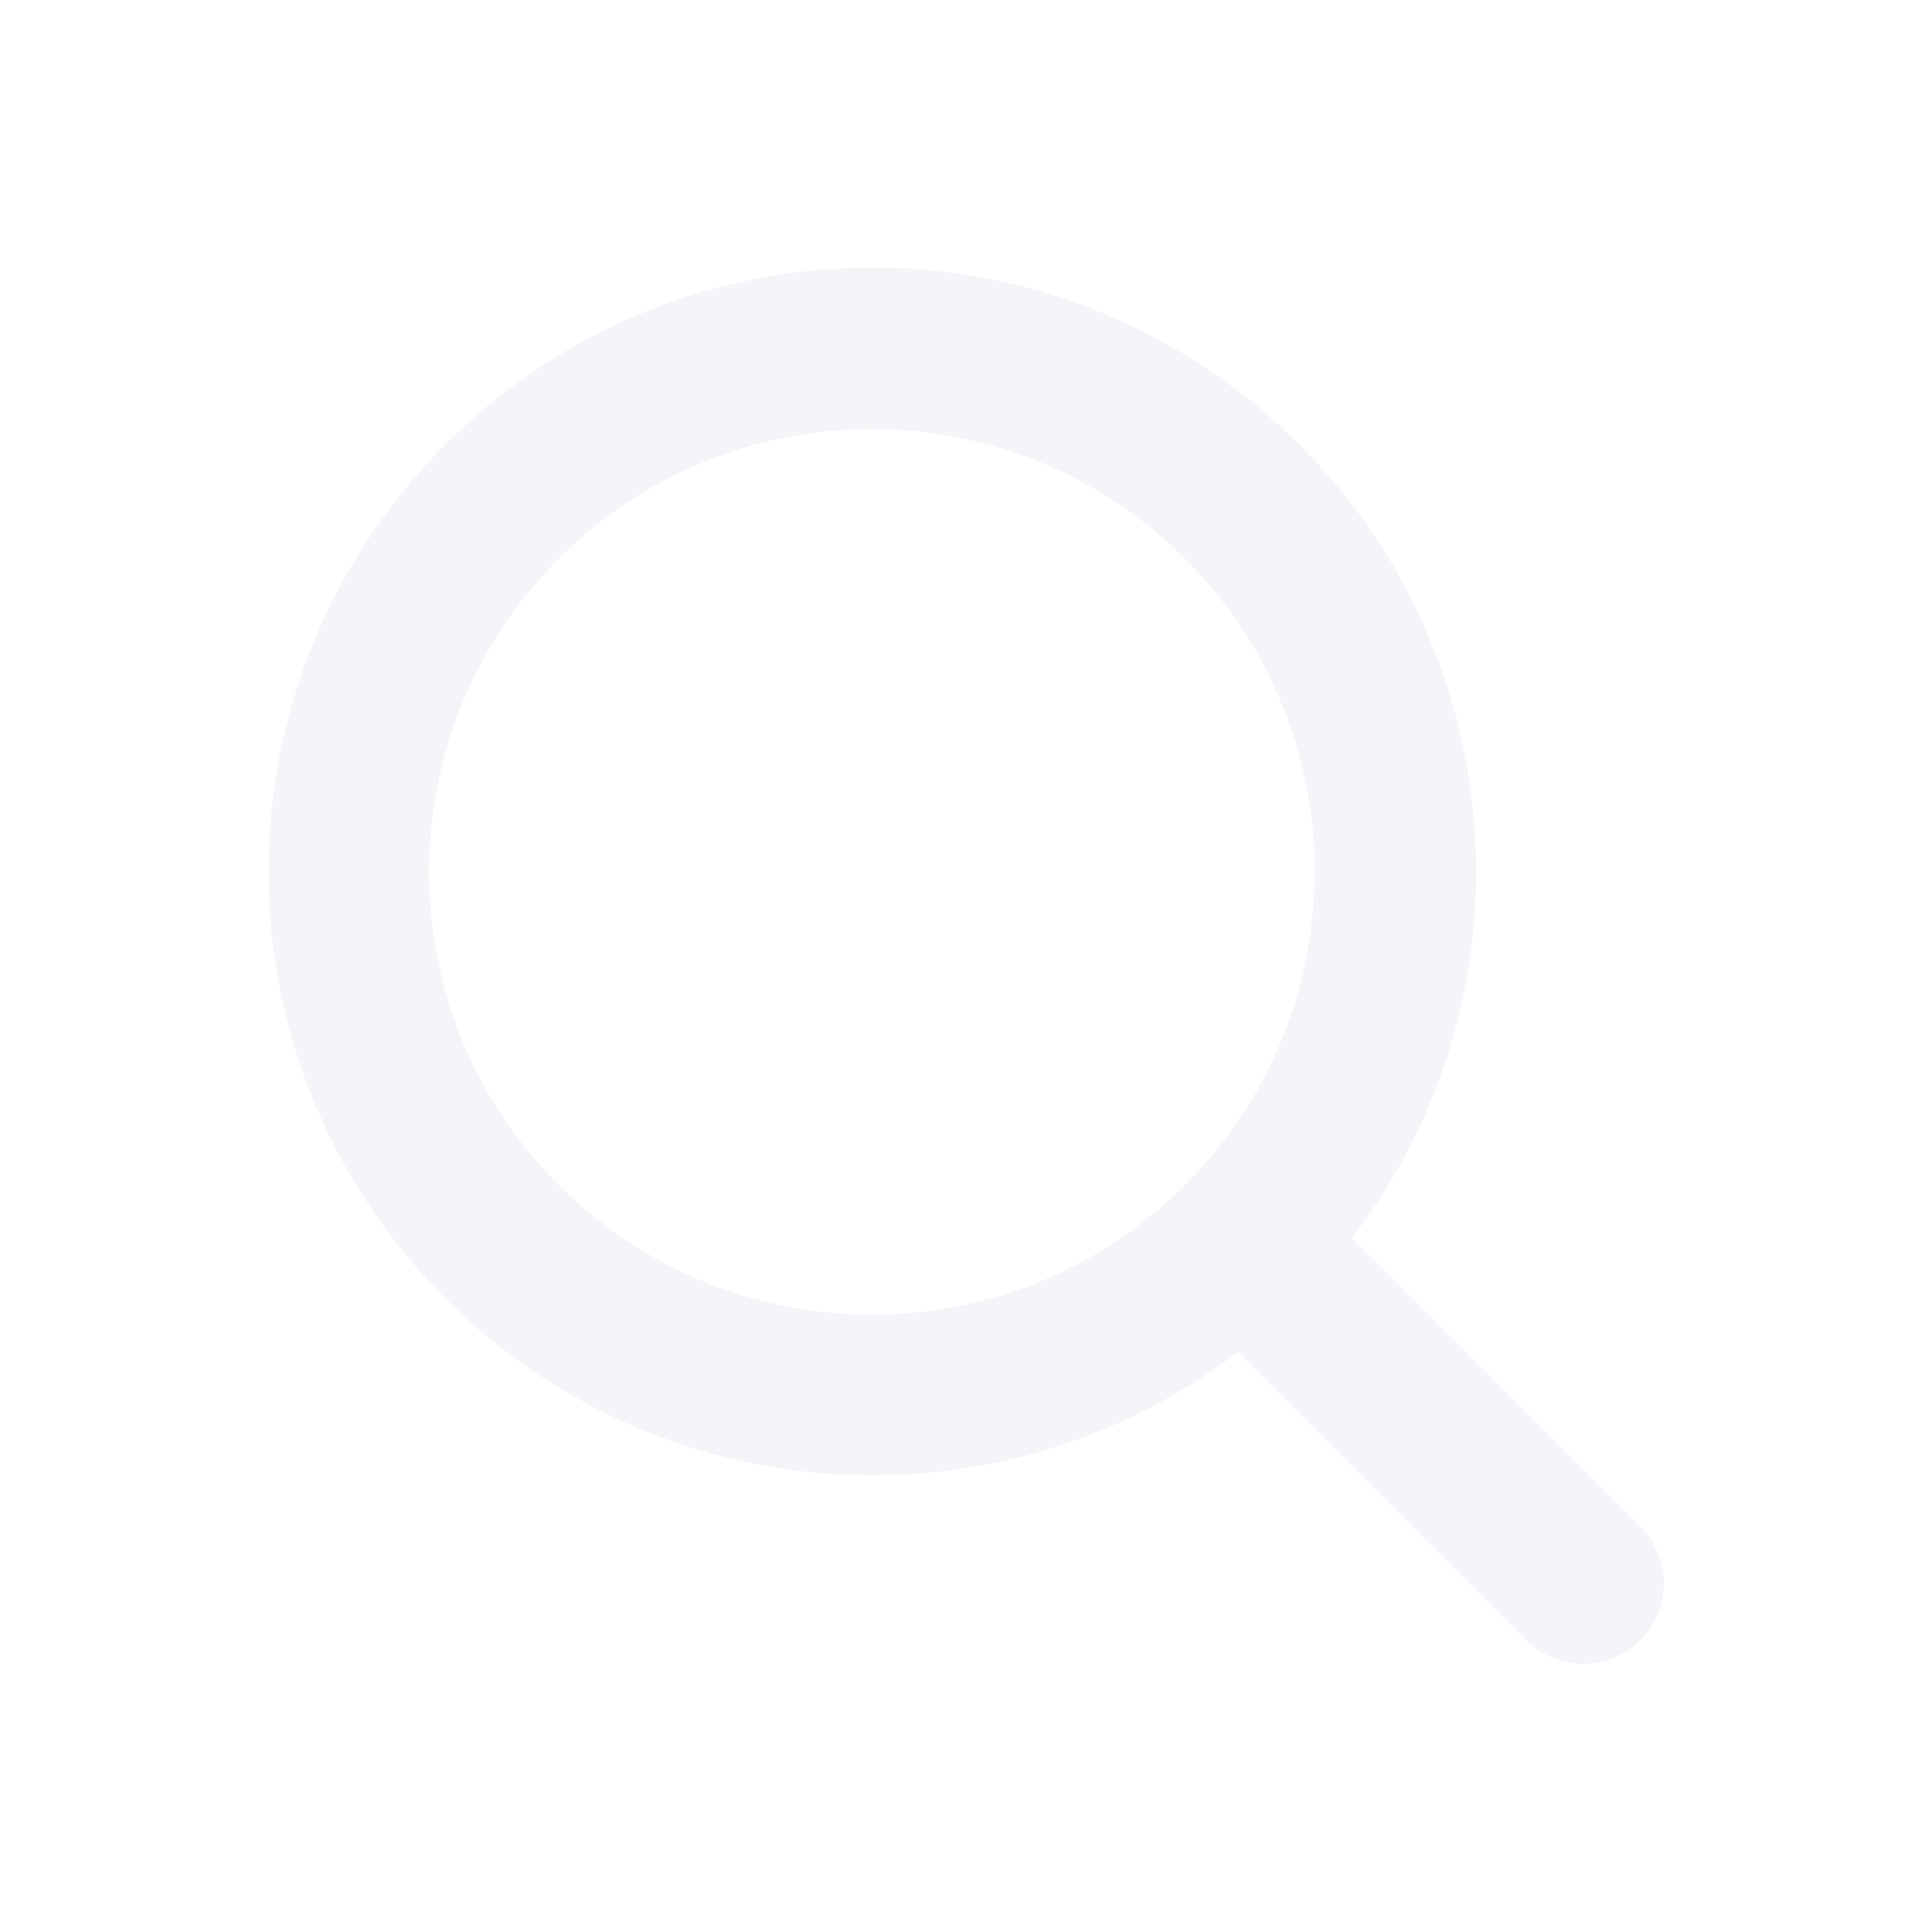
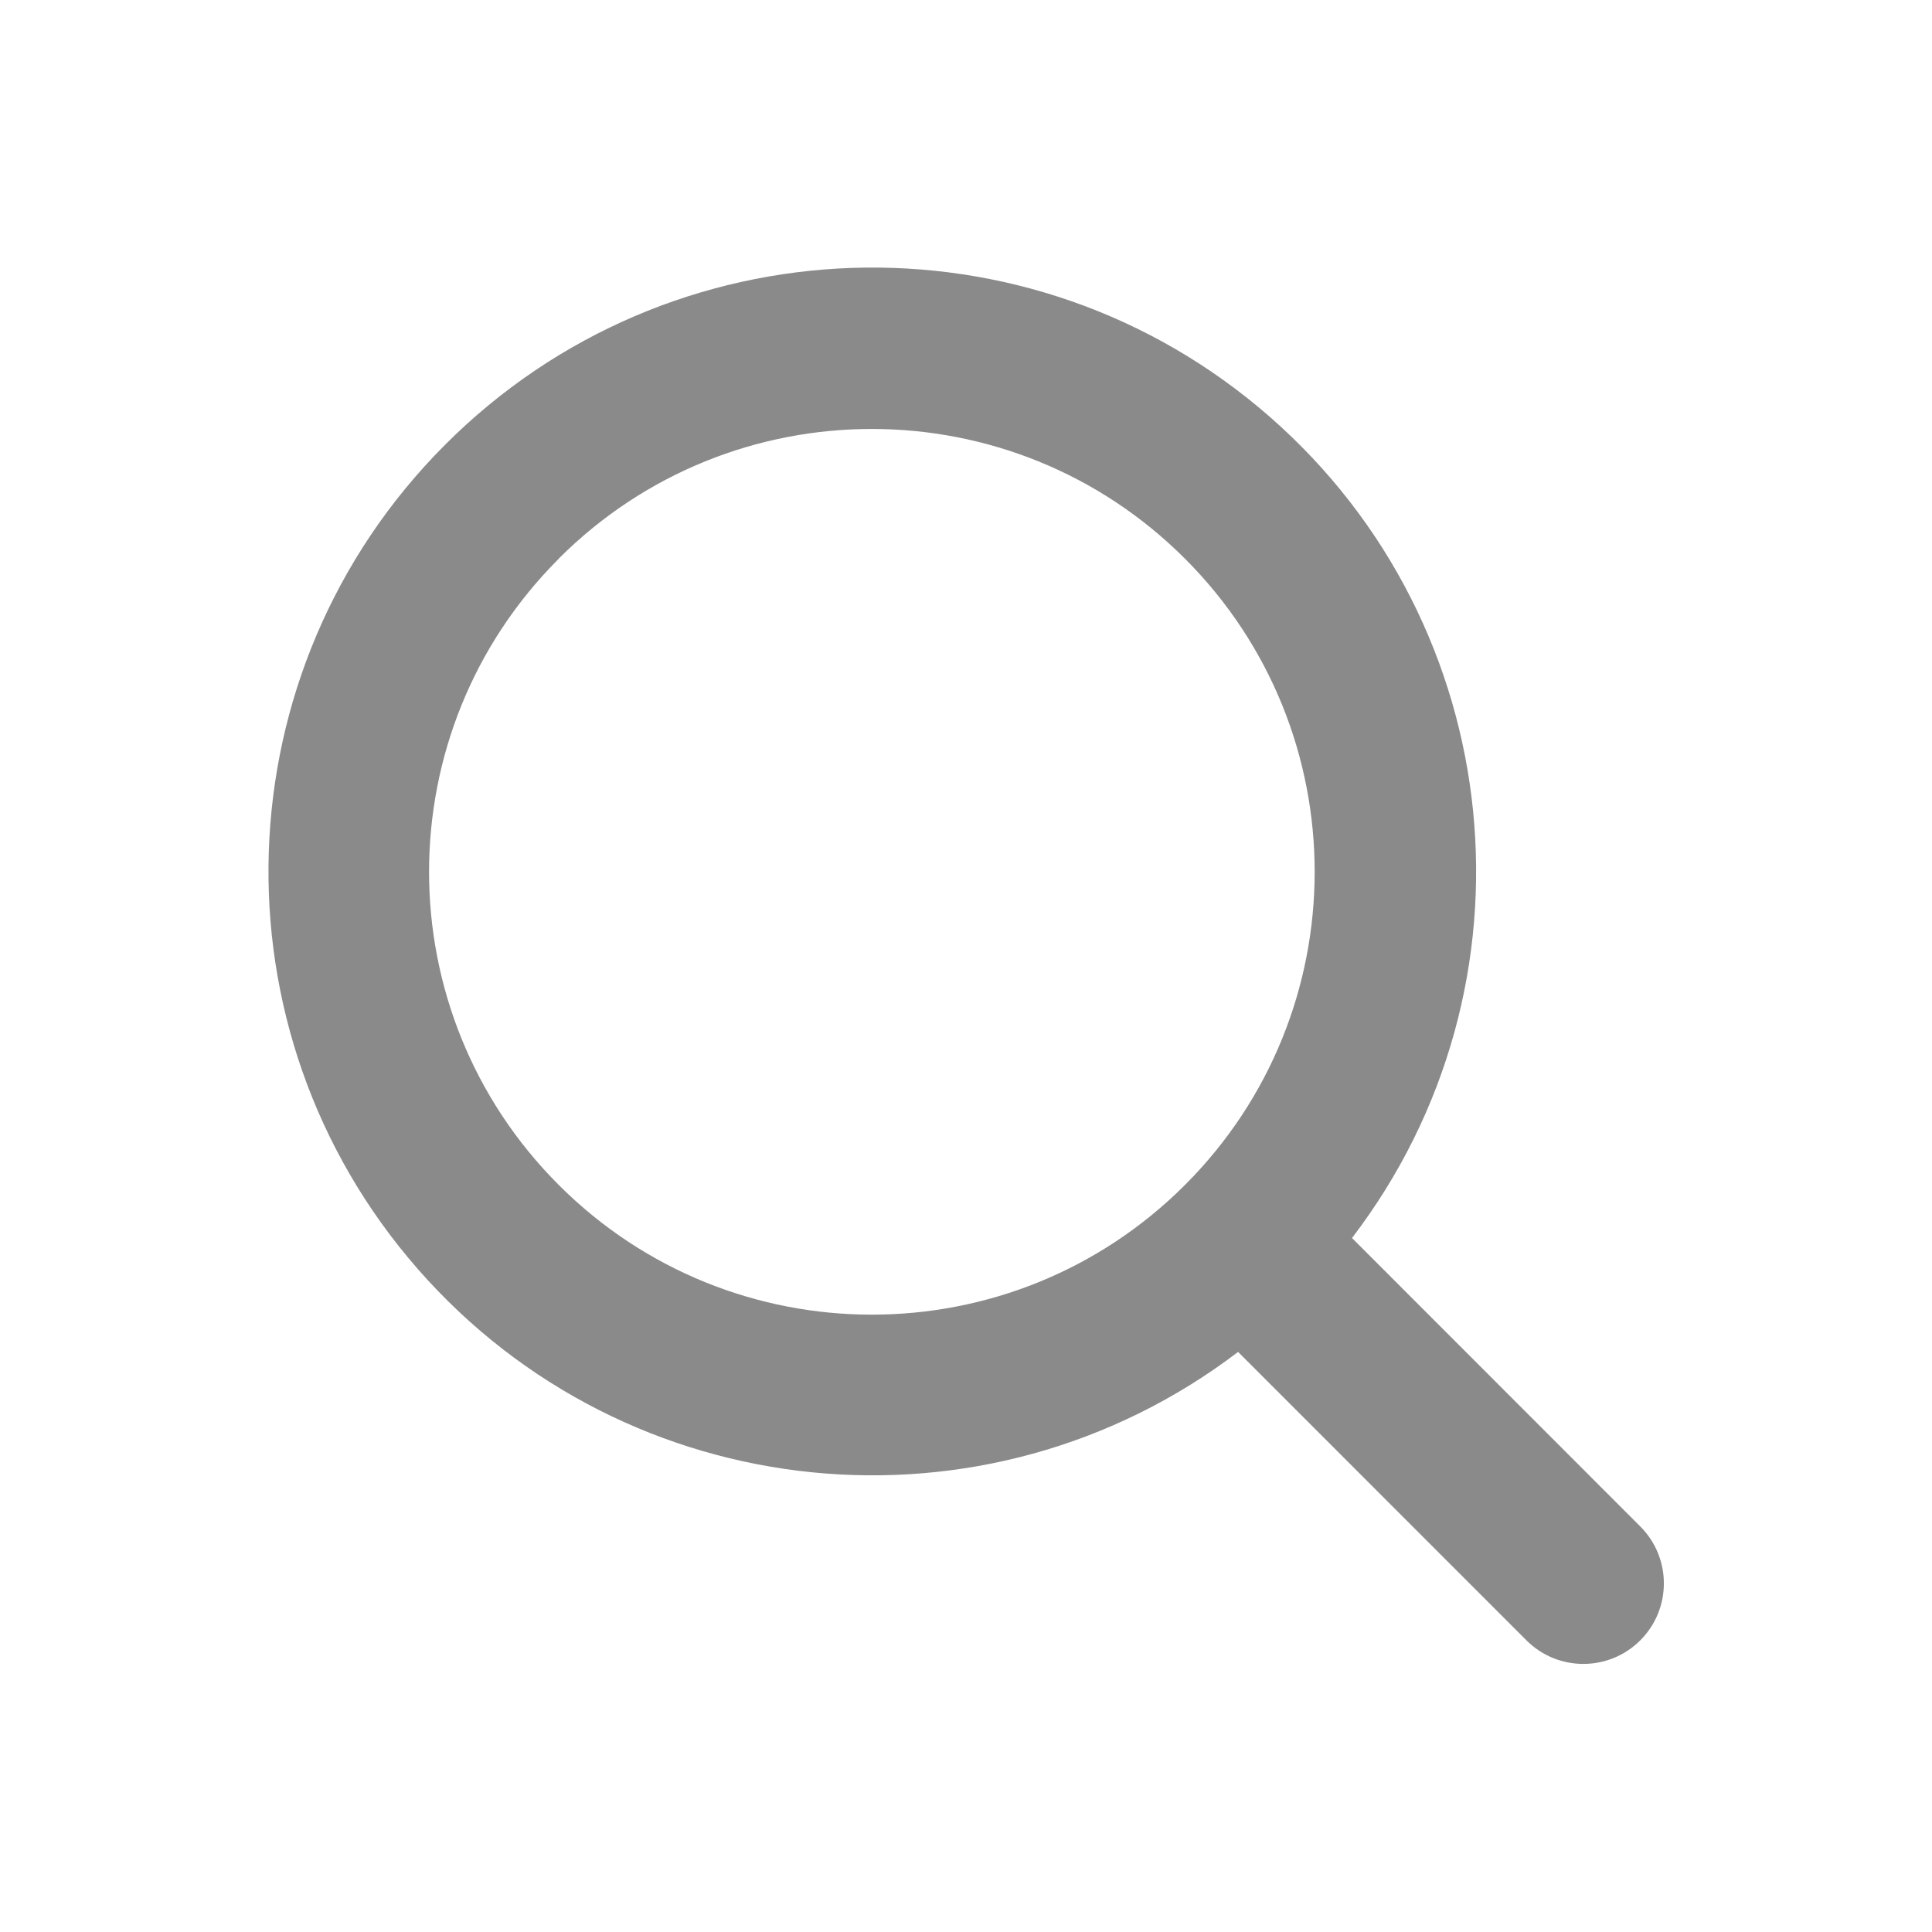
- <svg xmlns="http://www.w3.org/2000/svg" viewBox="0 0 24 24" width="1em" height="1em" fill="#eff1f6bf" class="w-4 h-4">
+ <svg xmlns="http://www.w3.org/2000/svg" viewBox="0 0 24 24" width="1em" height="1em" fill="rgb(138 138 138)" class="w-4 h-4">
  <path fill-rule="evenodd" d="M5.527 5.527a7.5 7.5 0 0111.268 9.852l3.581 3.583a1 1 0 01-1.414 1.415l-3.582-3.583A7.501 7.501 0 015.527 5.527zm1.414 1.414a5.5 5.5 0 107.779 7.779A5.5 5.5 0 006.94 6.94z" clip-rule="evenodd" />
</svg>
